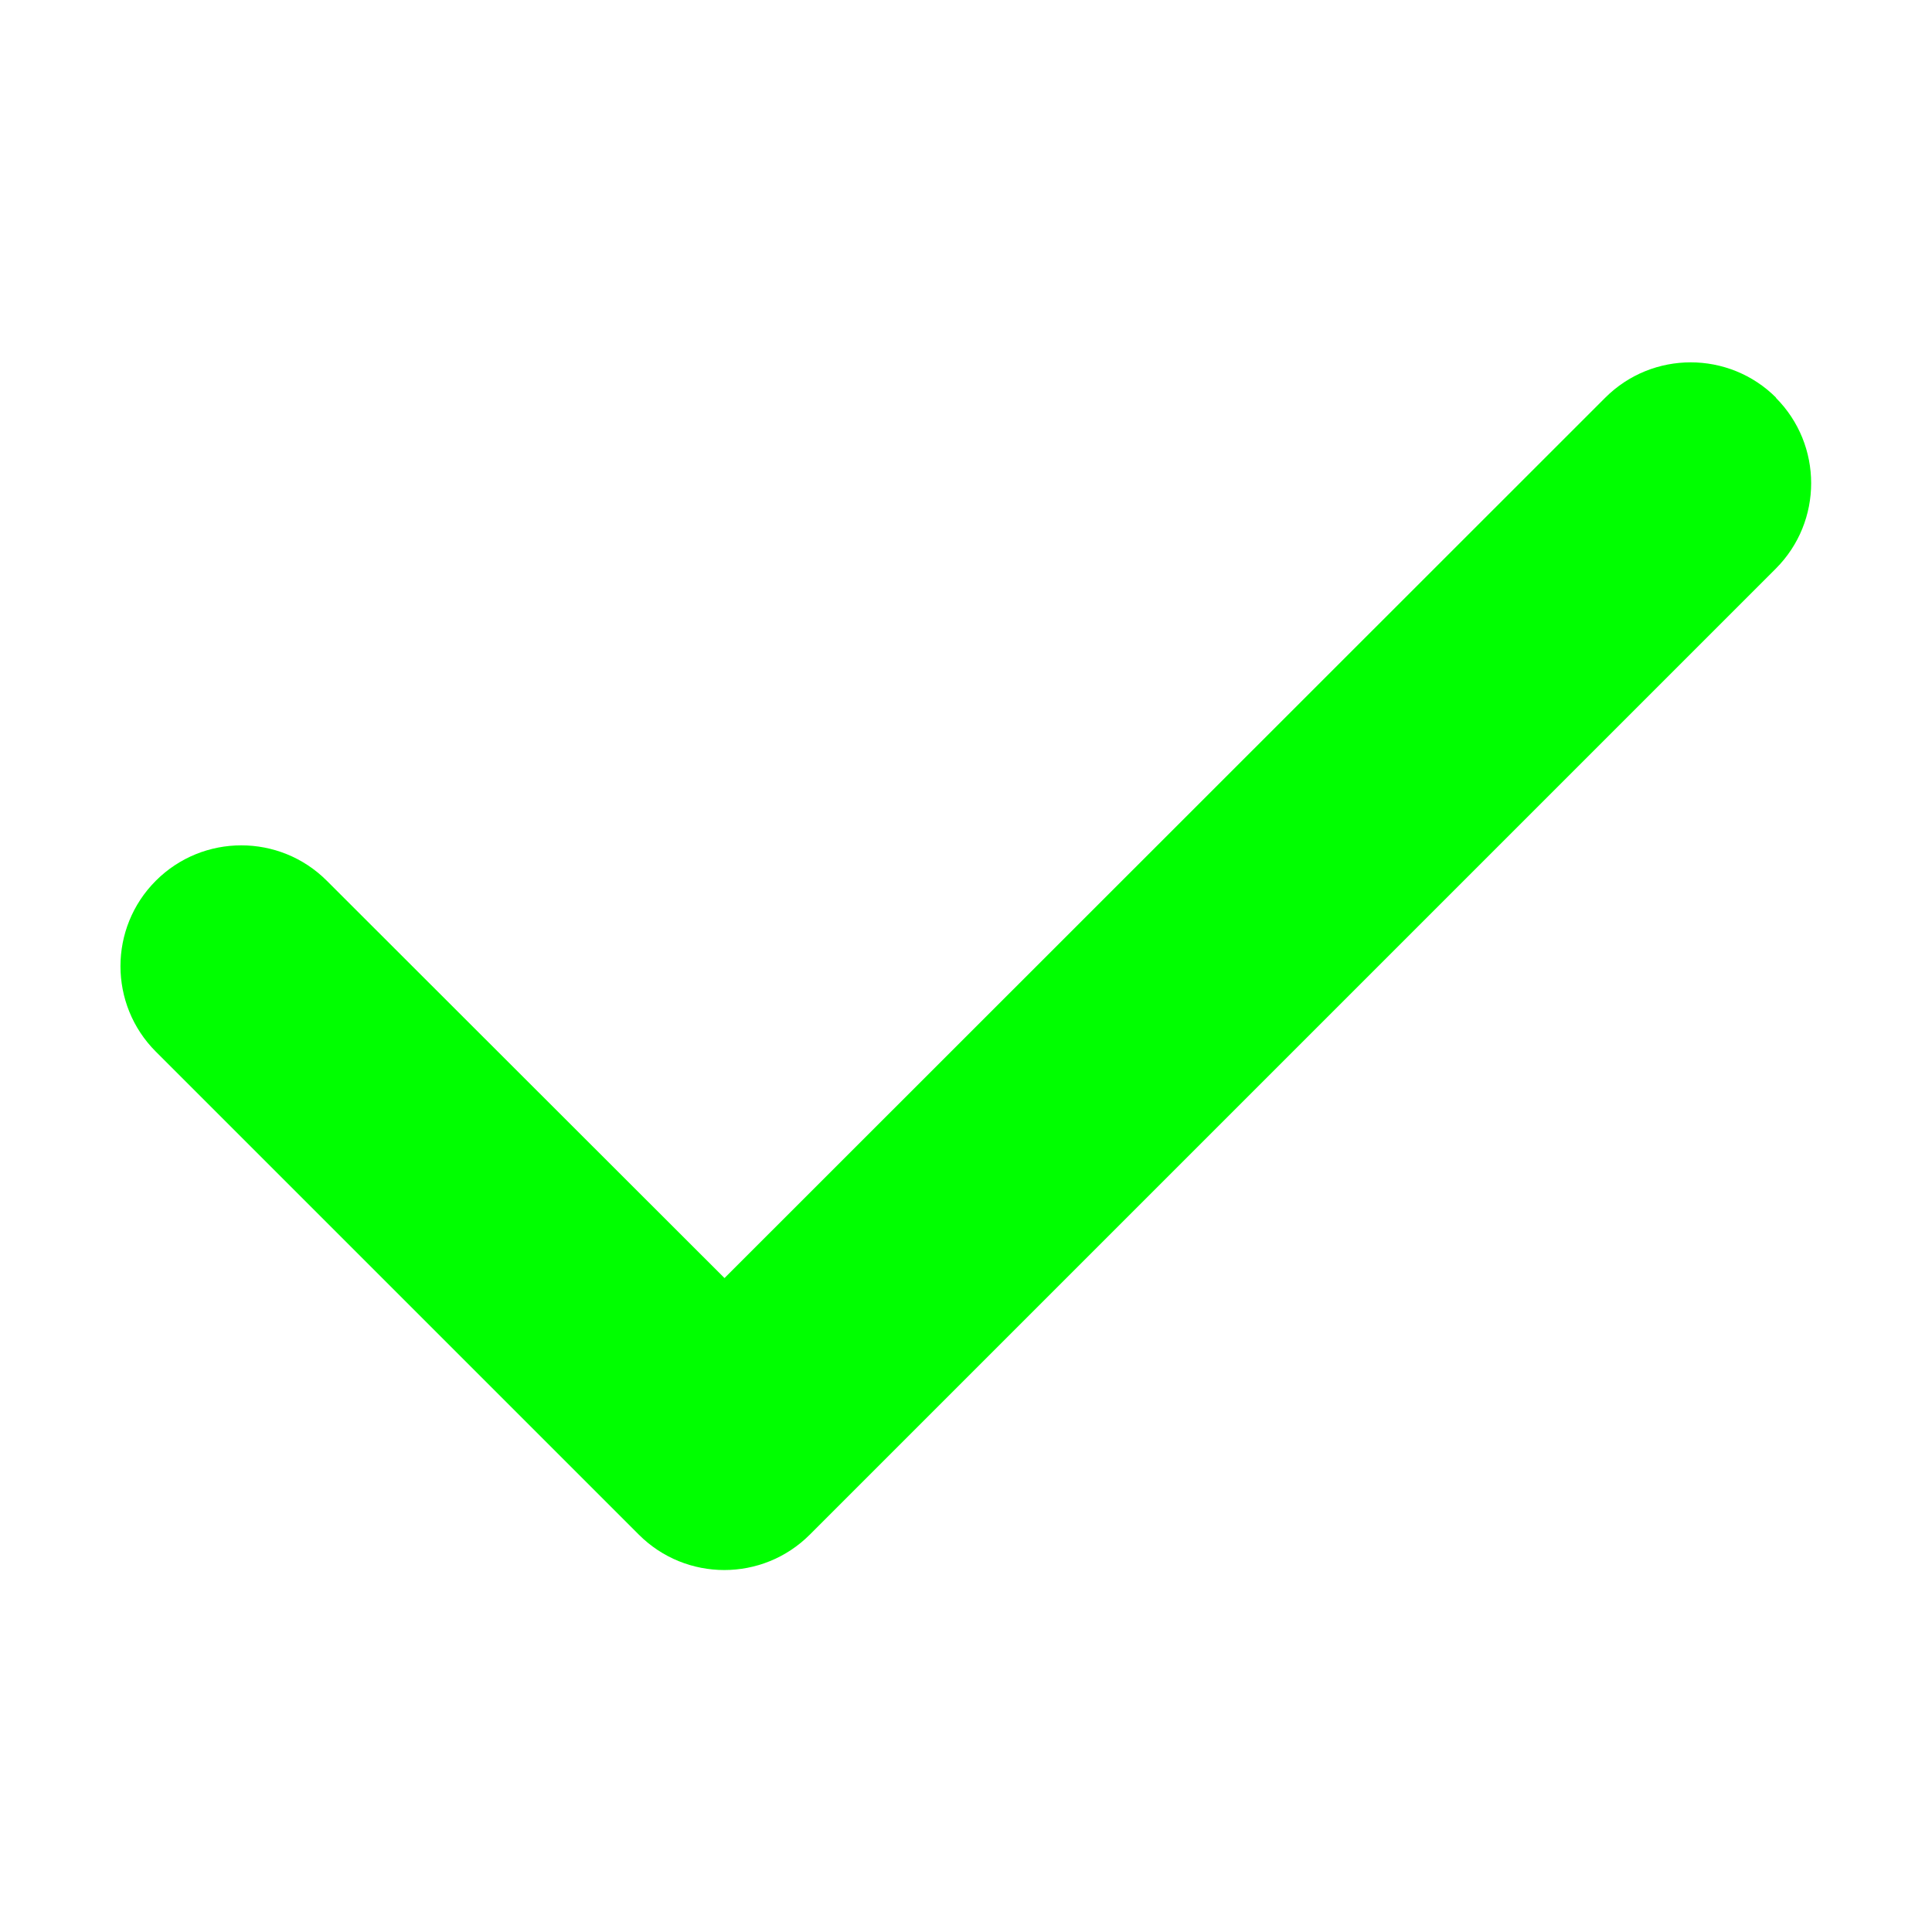
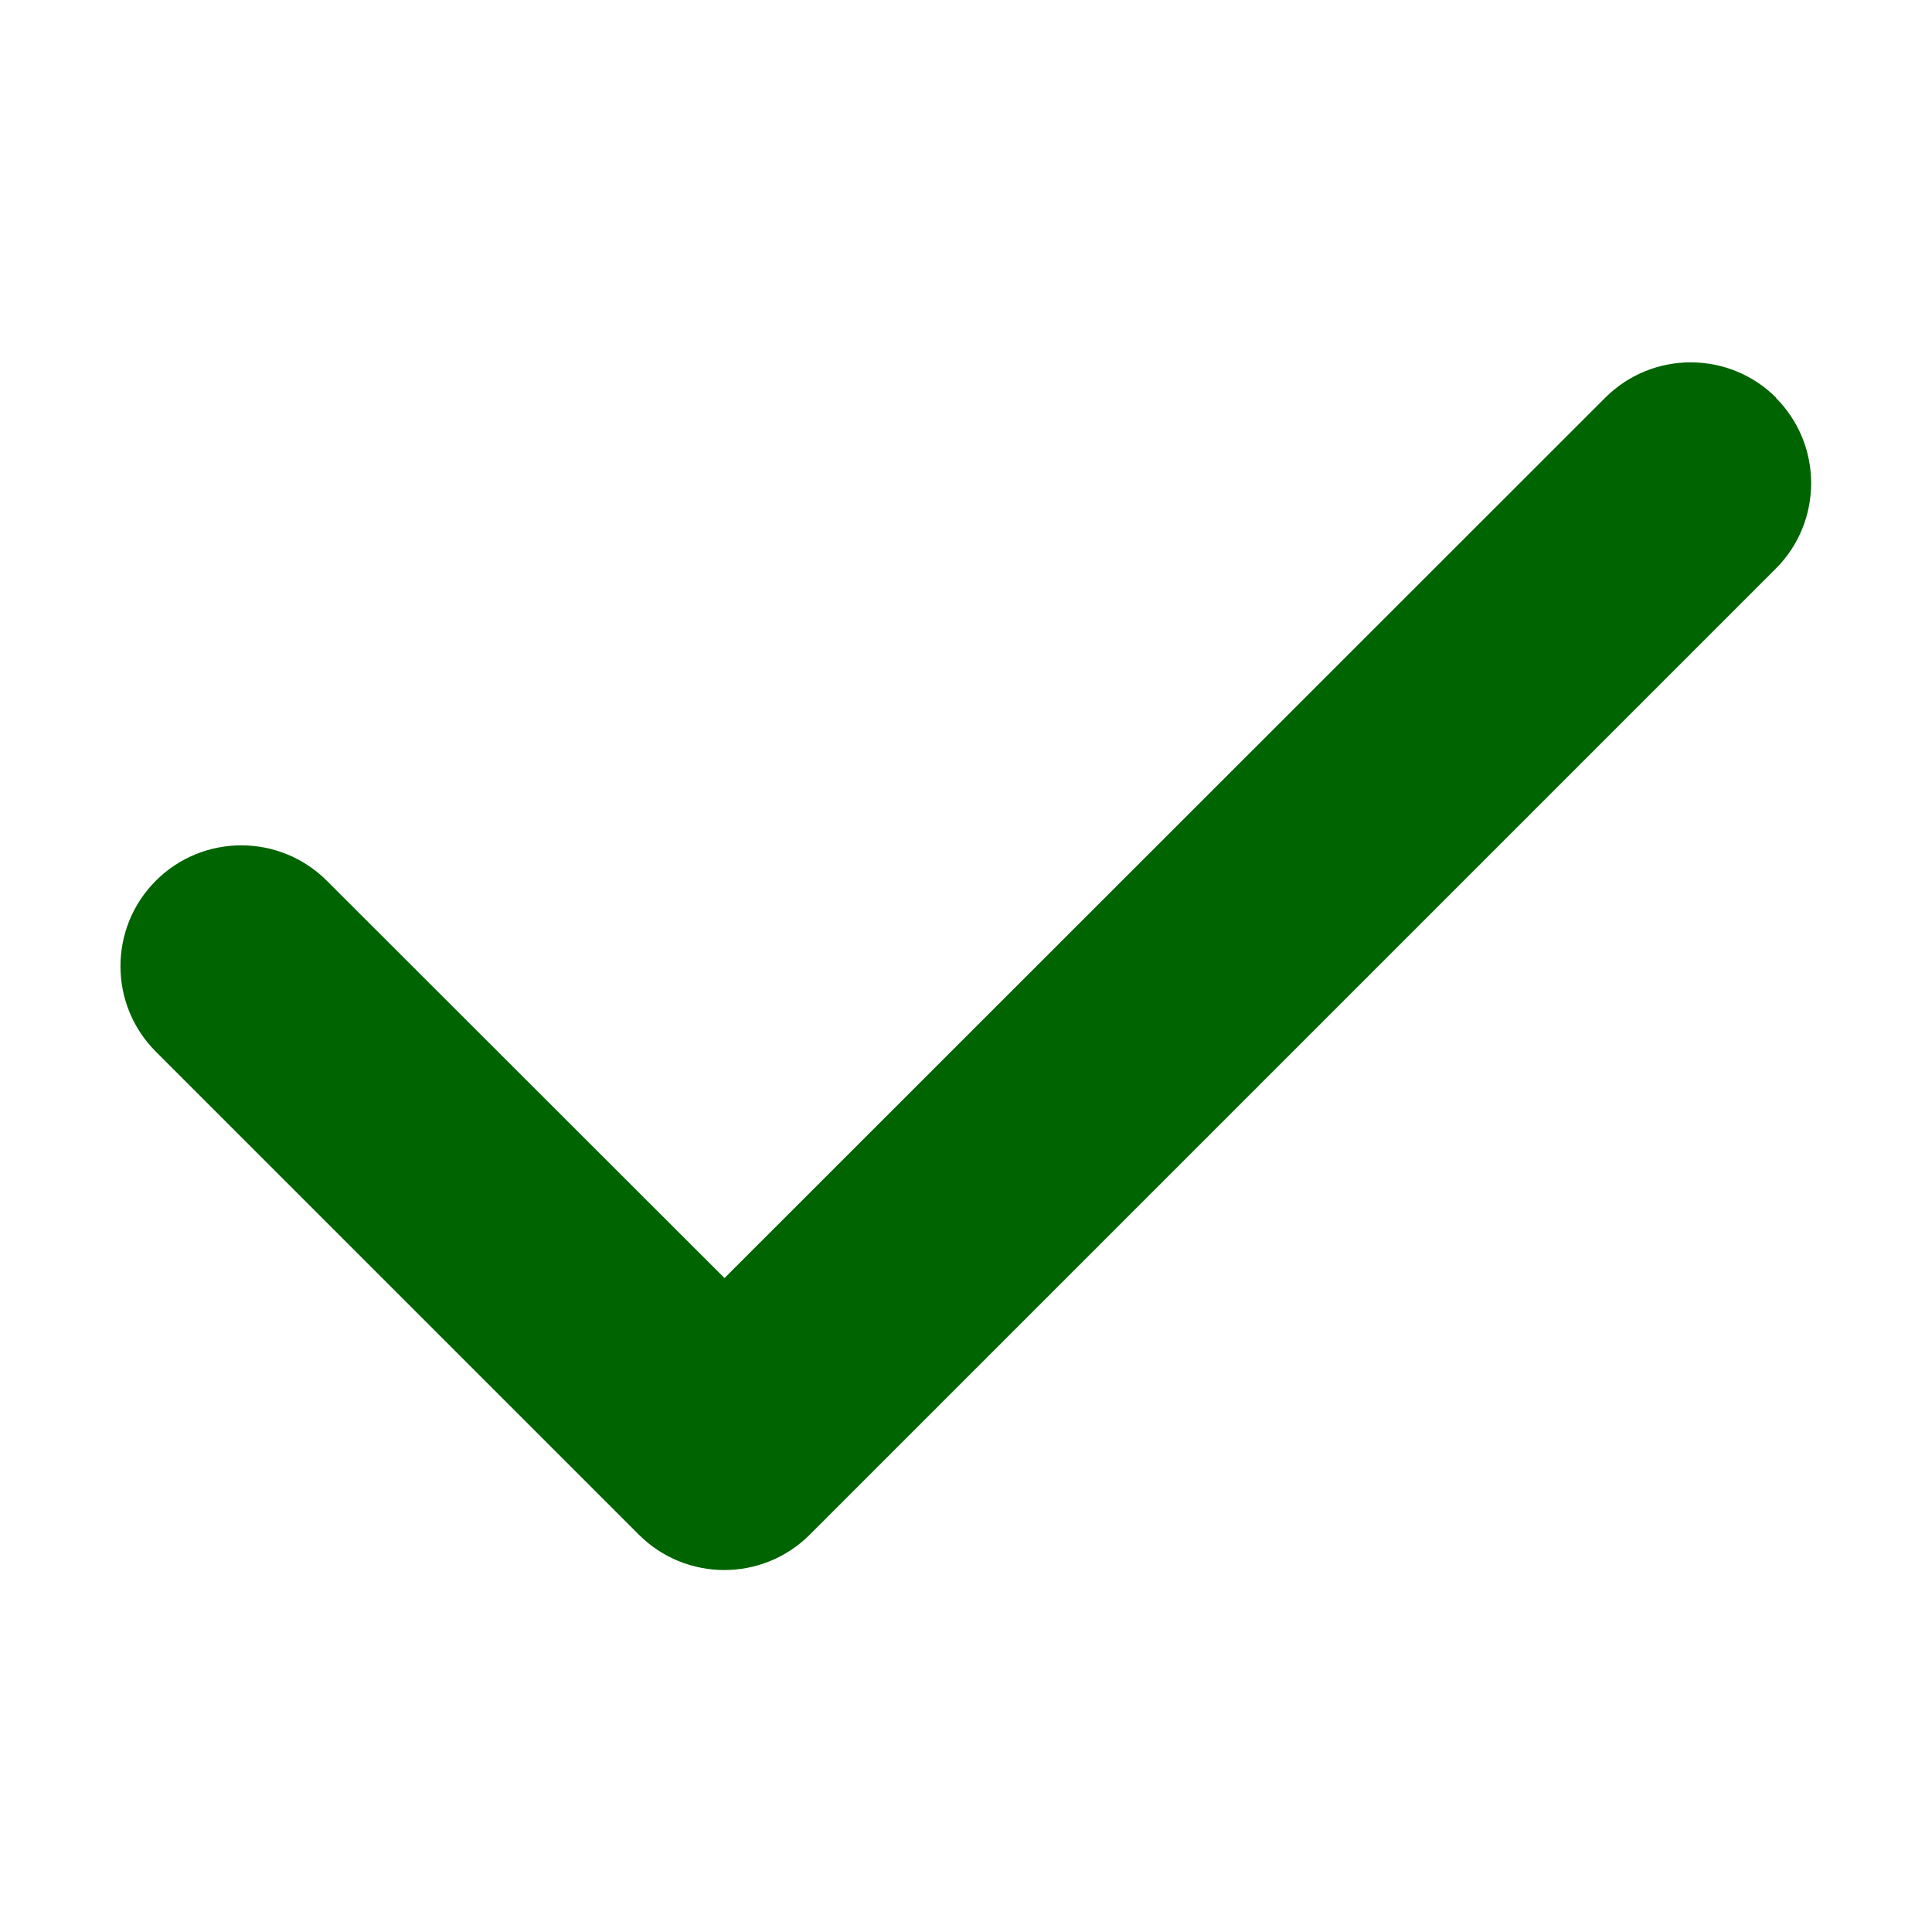
<svg xmlns="http://www.w3.org/2000/svg" viewBox="0 0 512 512">
-   <path d="M470.6 105.4c12.5 12.5 12.5 32.8 0 45.3l-256 256c-12.5 12.5-32.8 12.5-45.3 0l-128-128c-12.5-12.5-12.5-32.8 0-45.3s32.8-12.5 45.3 0L192 338.7 425.4 105.4c12.5-12.5 32.8-12.5 45.3 0z" fill="#00FF00" />
+   <path d="M470.6 105.4c12.5 12.5 12.5 32.8 0 45.3l-256 256c-12.5 12.5-32.8 12.5-45.3 0l-128-128c-12.5-12.5-12.5-32.8 0-45.3s32.8-12.5 45.3 0L192 338.7 425.4 105.4c12.5-12.5 32.8-12.5 45.3 0z" fill="darkgreen" />
</svg>
